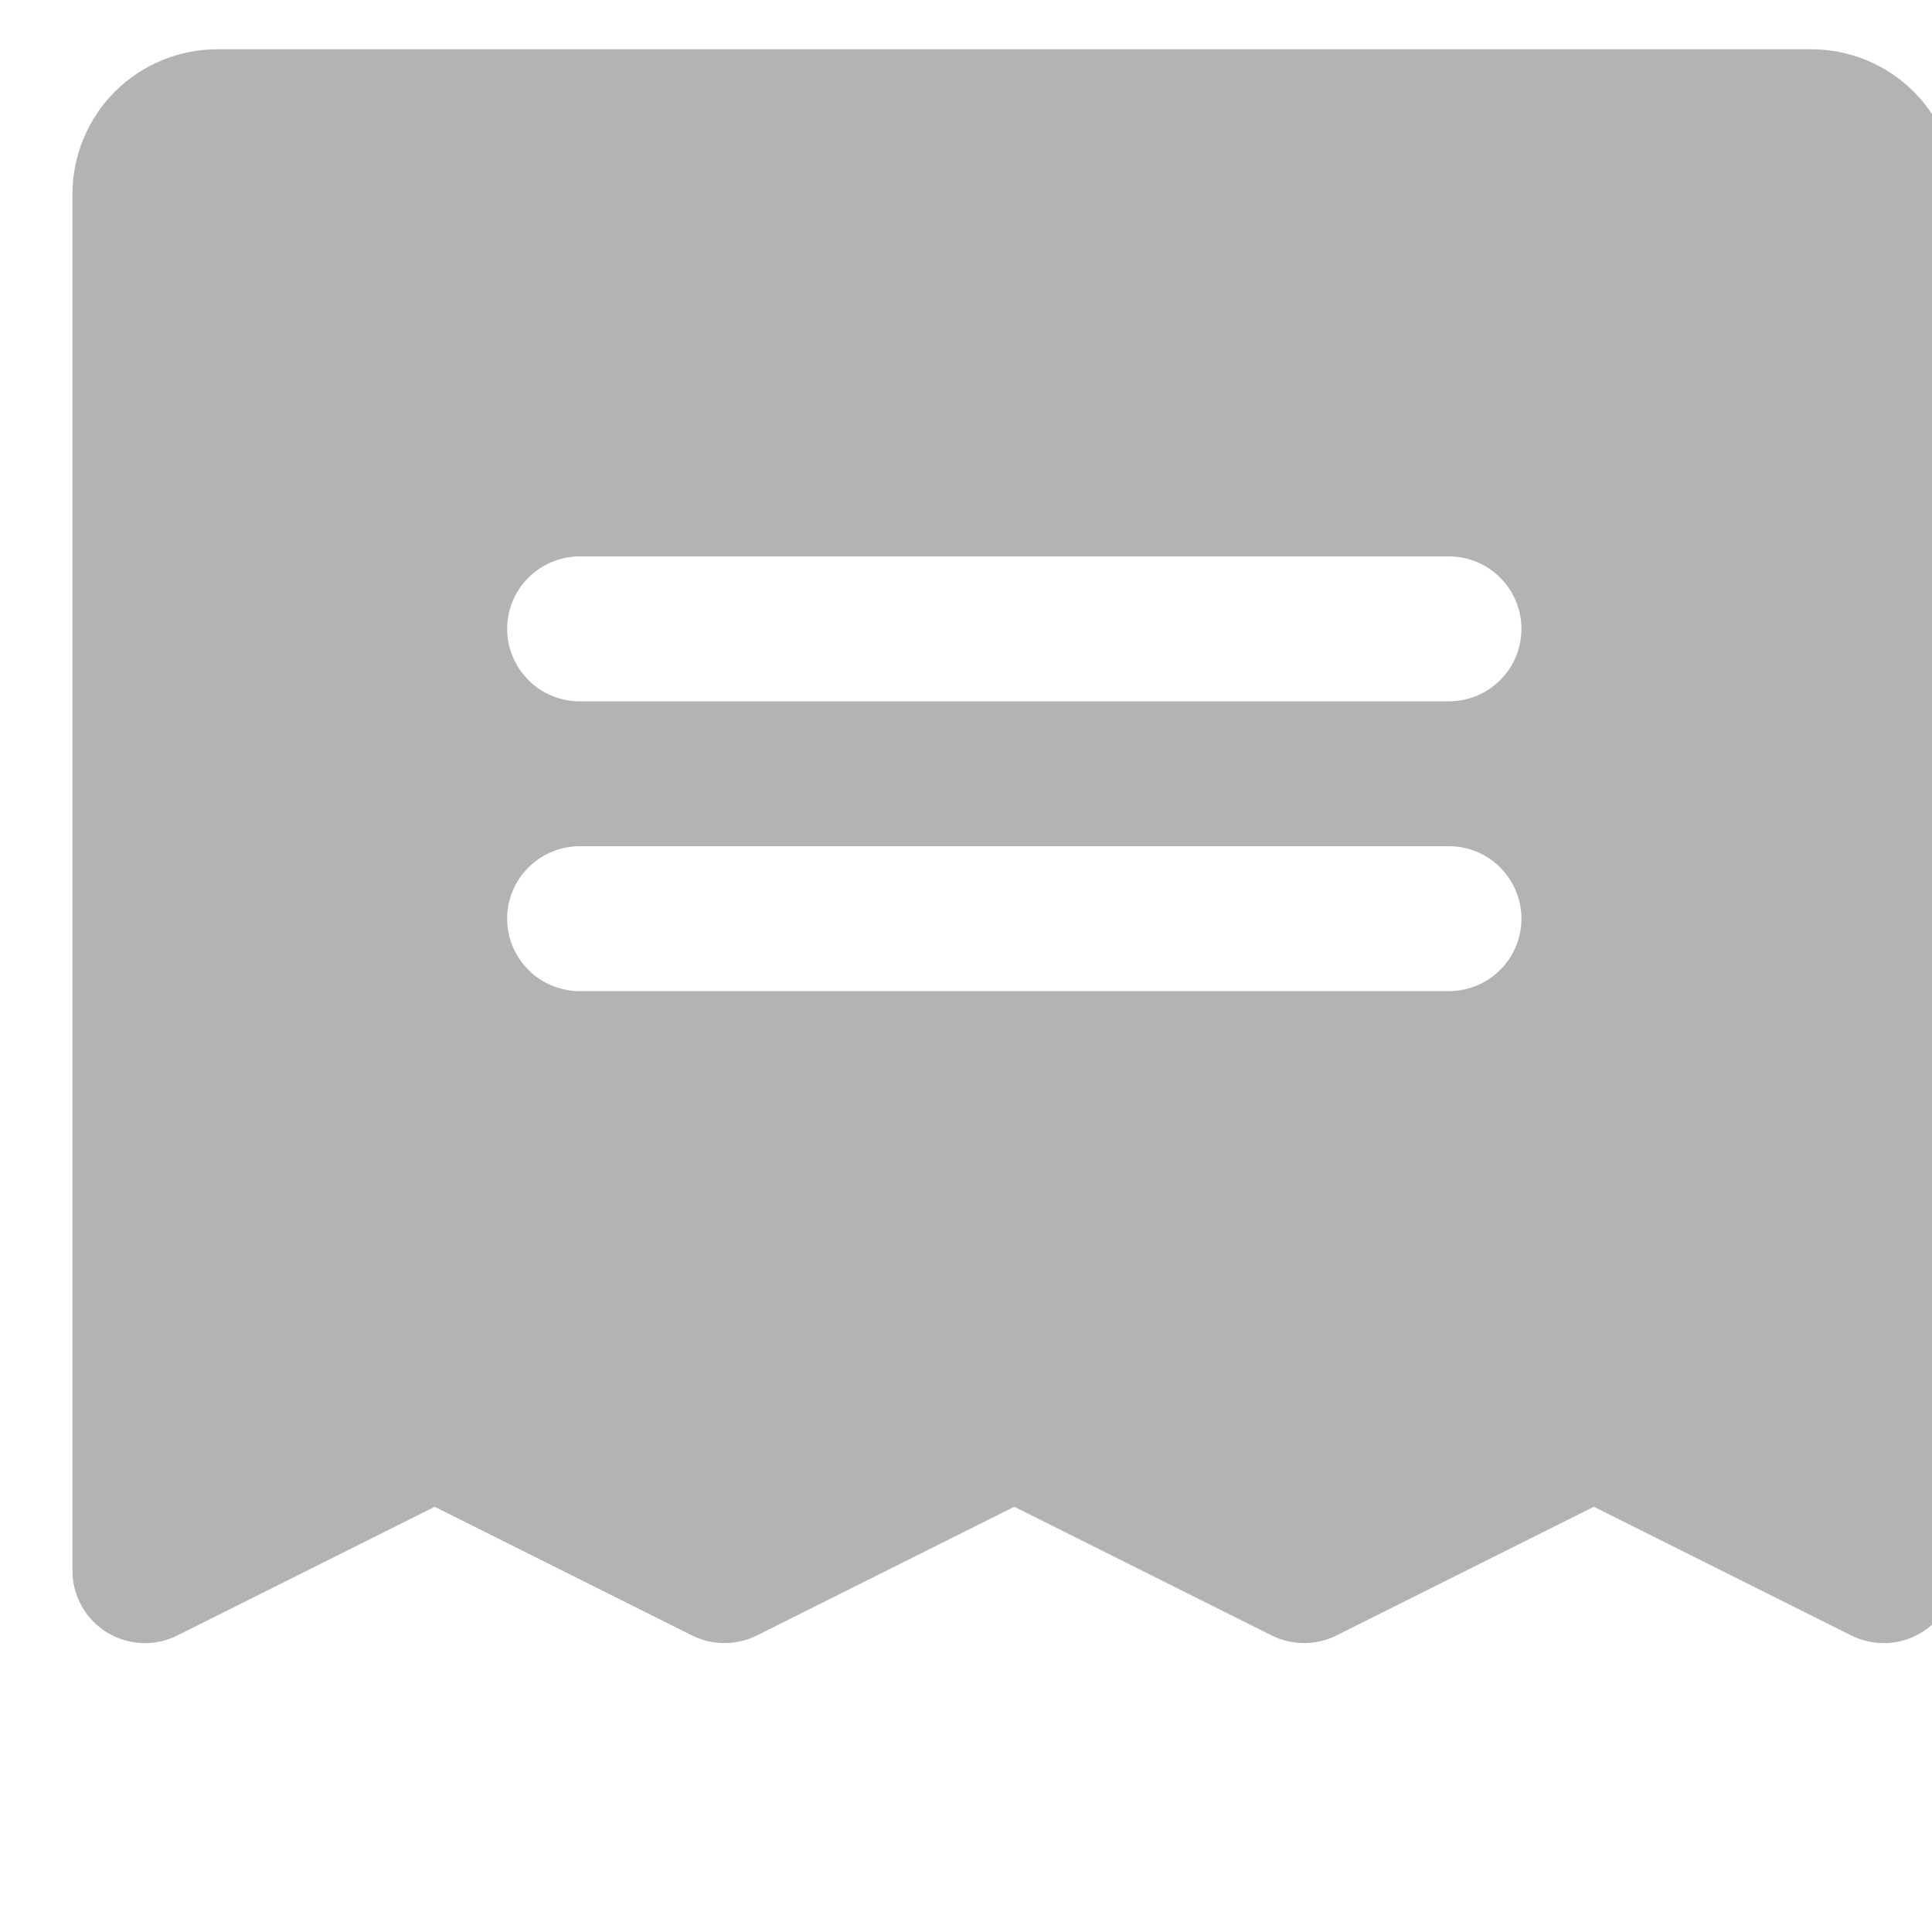
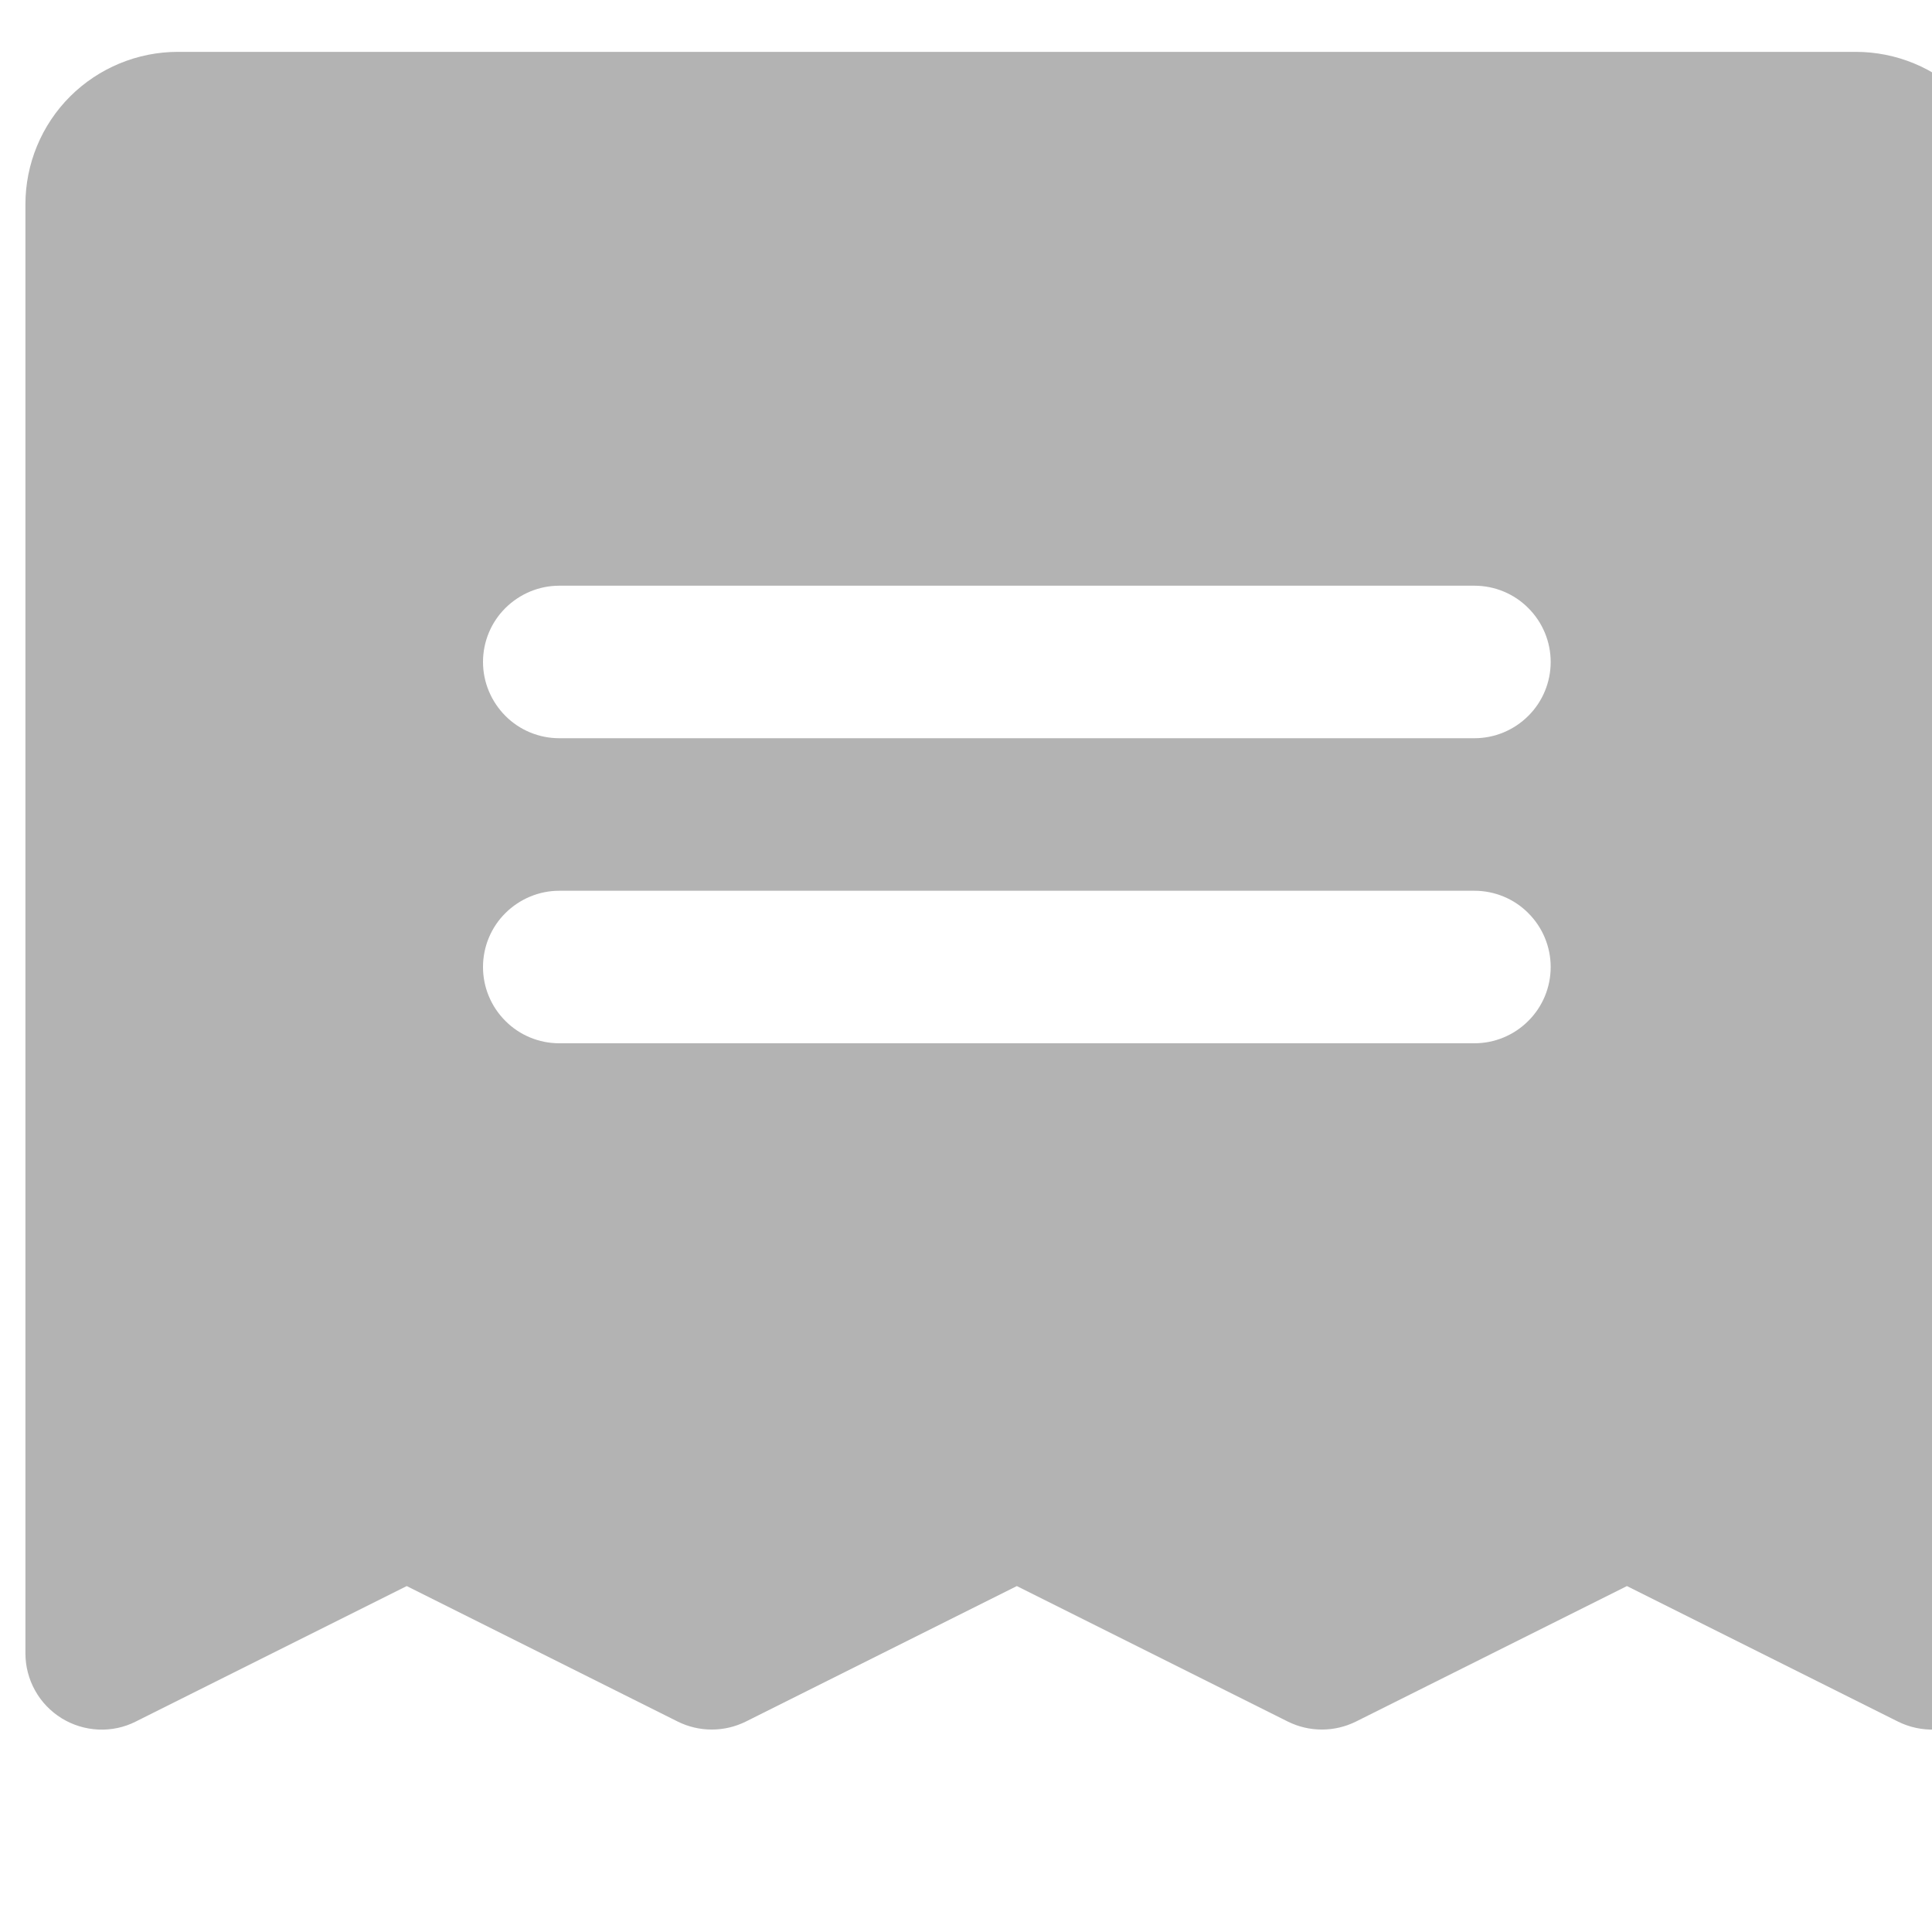
- <svg xmlns="http://www.w3.org/2000/svg" fill="none" height="24" viewBox="0 0 19 20" width="24">
+ <svg xmlns="http://www.w3.org/2000/svg" fill="none" height="24" viewBox="0 0 19 19" width="24">
  <path d="m18.25.51h-16.5c-.398 0-.779.158-1.061.439-.281.281-.439.663-.439 1.061v14.25c0.0.128.033.254.095.365.062.112.152.205.261.273.109.067.233.105.361.111.128.006.255-.021.369-.079l2.664-1.332 2.664 1.332c.104.052.219.079.336.079s.231-.027.336-.079l2.664-1.332 2.664 1.332c.104.052.219.079.336.079s.231-.027.336-.079l2.664-1.332 2.664 1.332c.114.057.241.084.369.079s.252-.044.361-.111c.109-.067.199-.161.261-.273.062-.112.095-.237.095-.365v-14.25c0-.398-.158-.779-.439-1.061-.281-.281-.663-.439-1.061-.439zm-3.75 9.75h-9c-.199 0-.39-.079-.53-.22-.141-.141-.22-.331-.22-.53s.079-.39.22-.53.331-.22.53-.22h9c.199 0 .39.079.53.22.141.141.22.331.22.53s-.079.39-.22.53c-.141.141-.331.22-.53.22zm0-3h-9c-.199 0-.39-.079-.53-.22s-.22-.331-.22-.53.079-.39.22-.53.331-.22.53-.22h9c.199 0 .39.079.53.22.141.141.22.331.22.53s-.079.39-.22.53c-.141.141-.331.22-.53.22z" fill="#b3b3b3" />
</svg>
